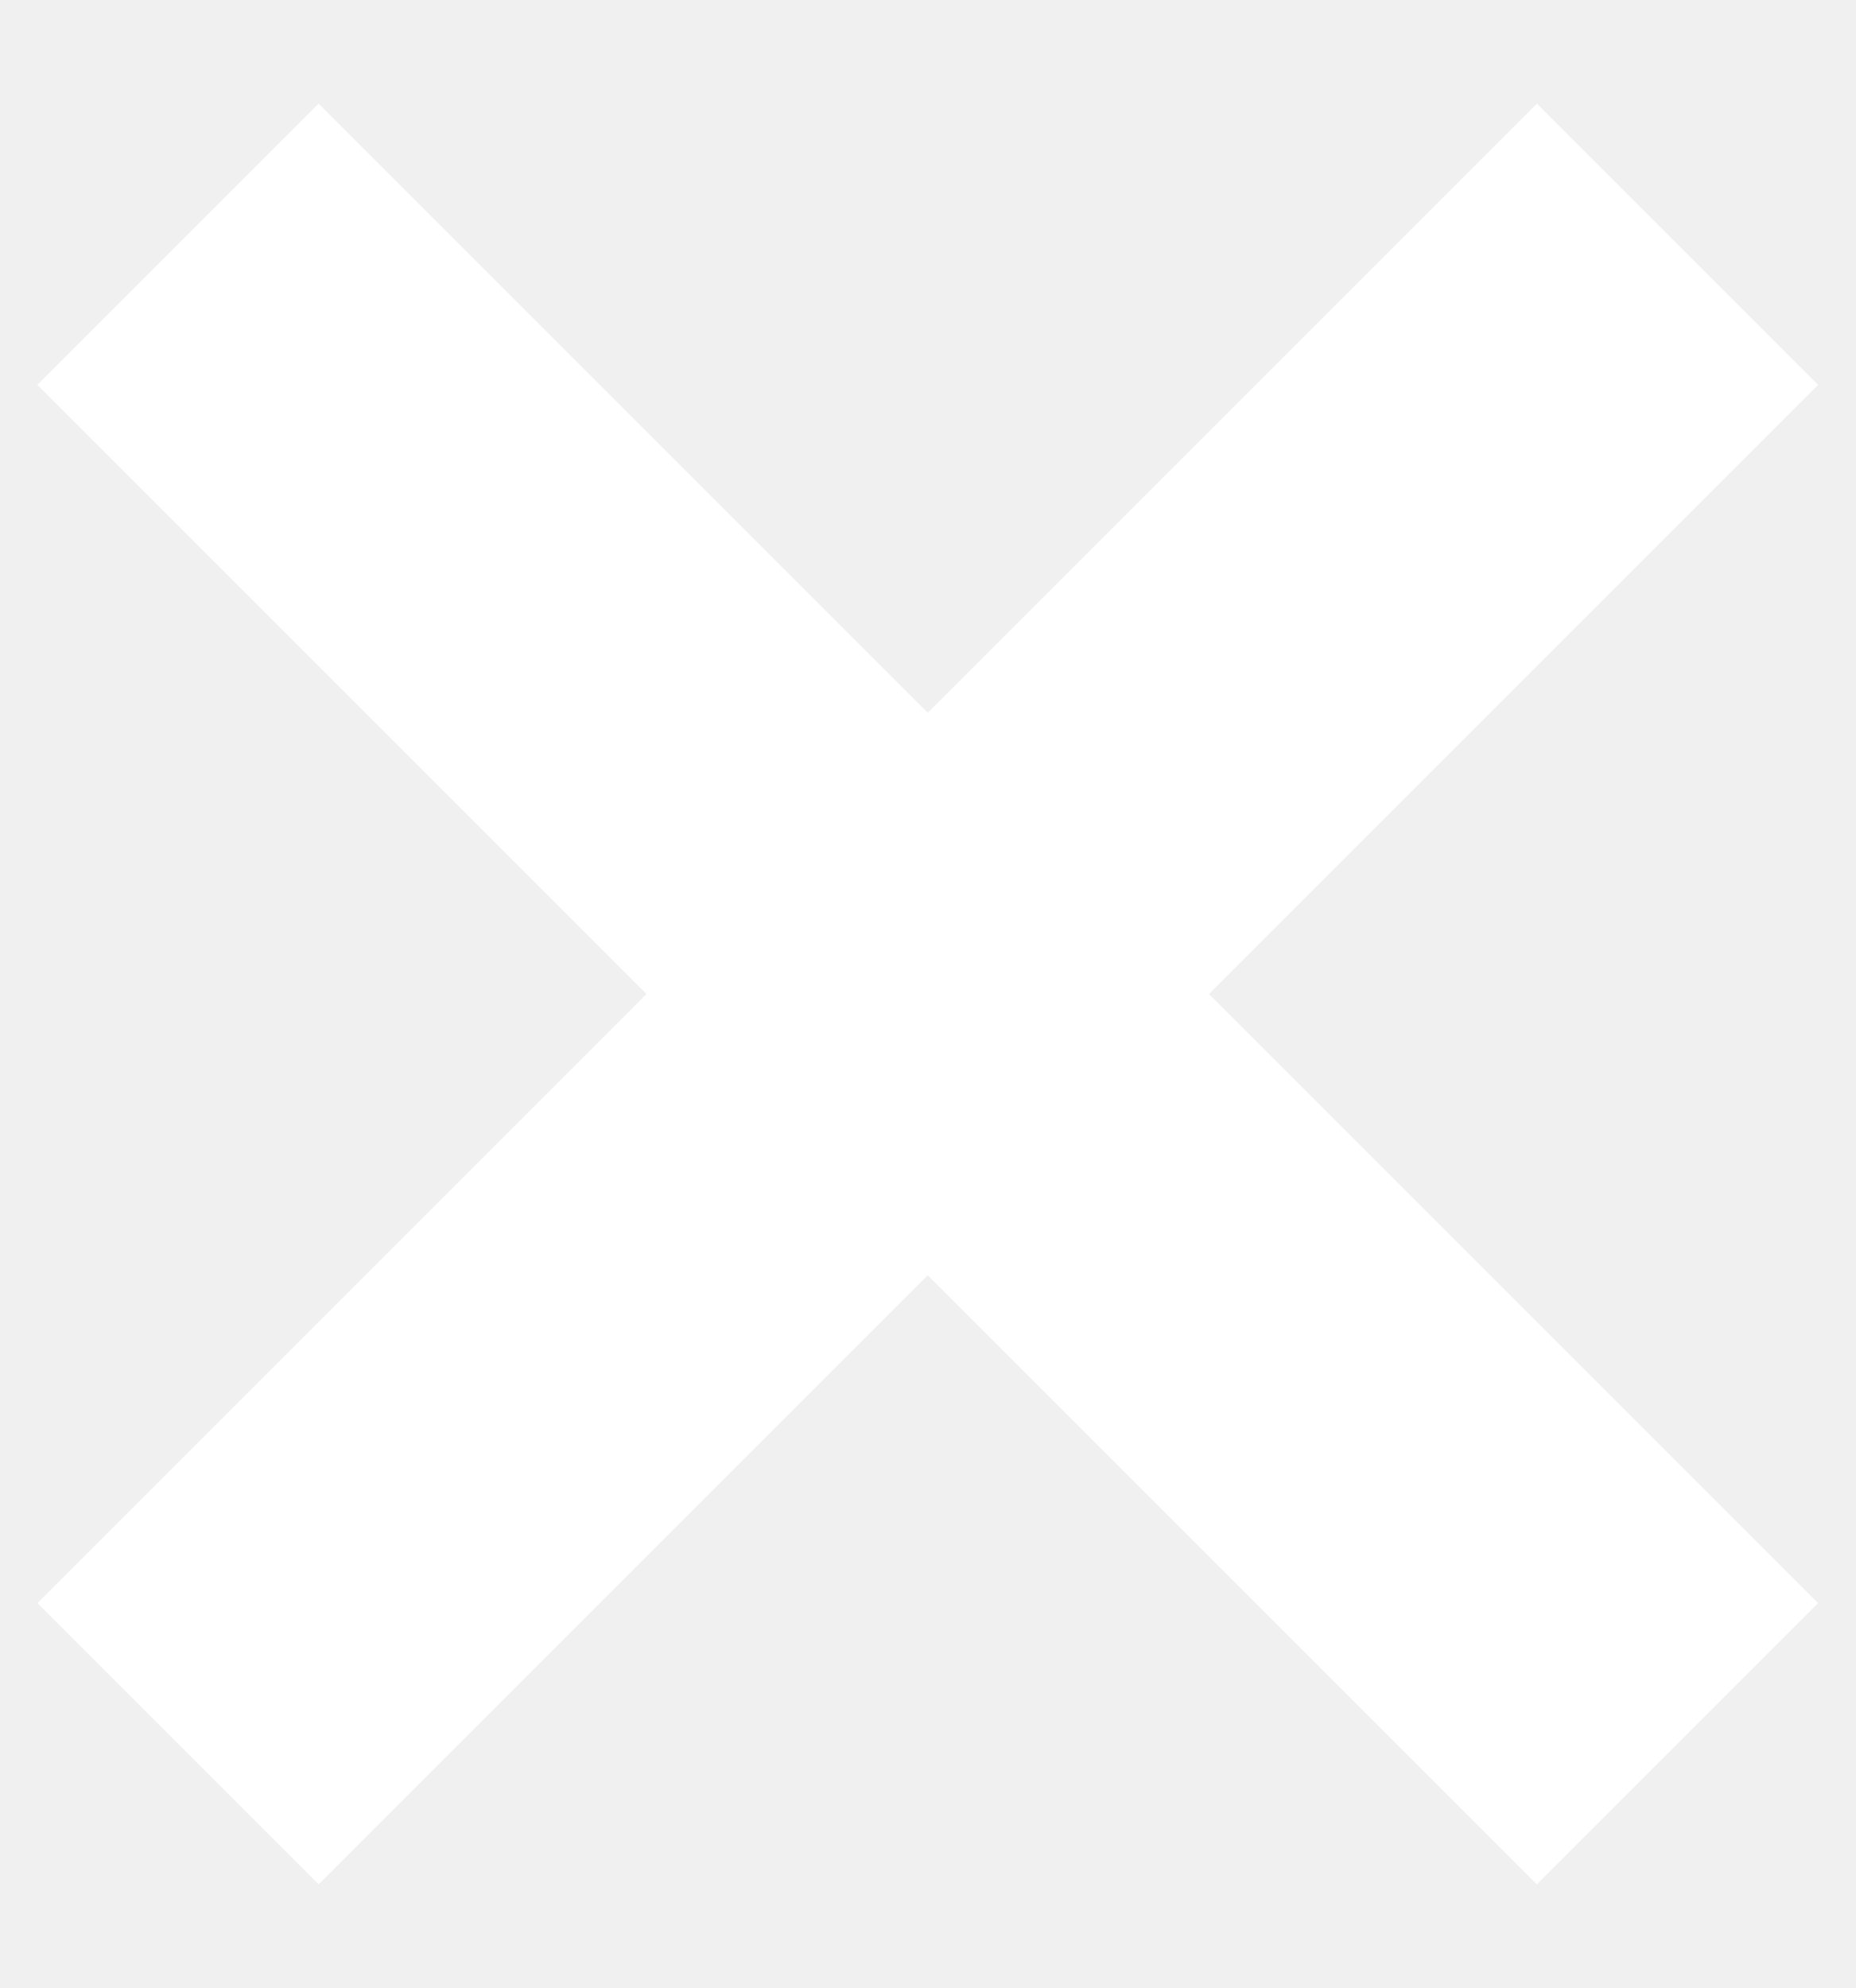
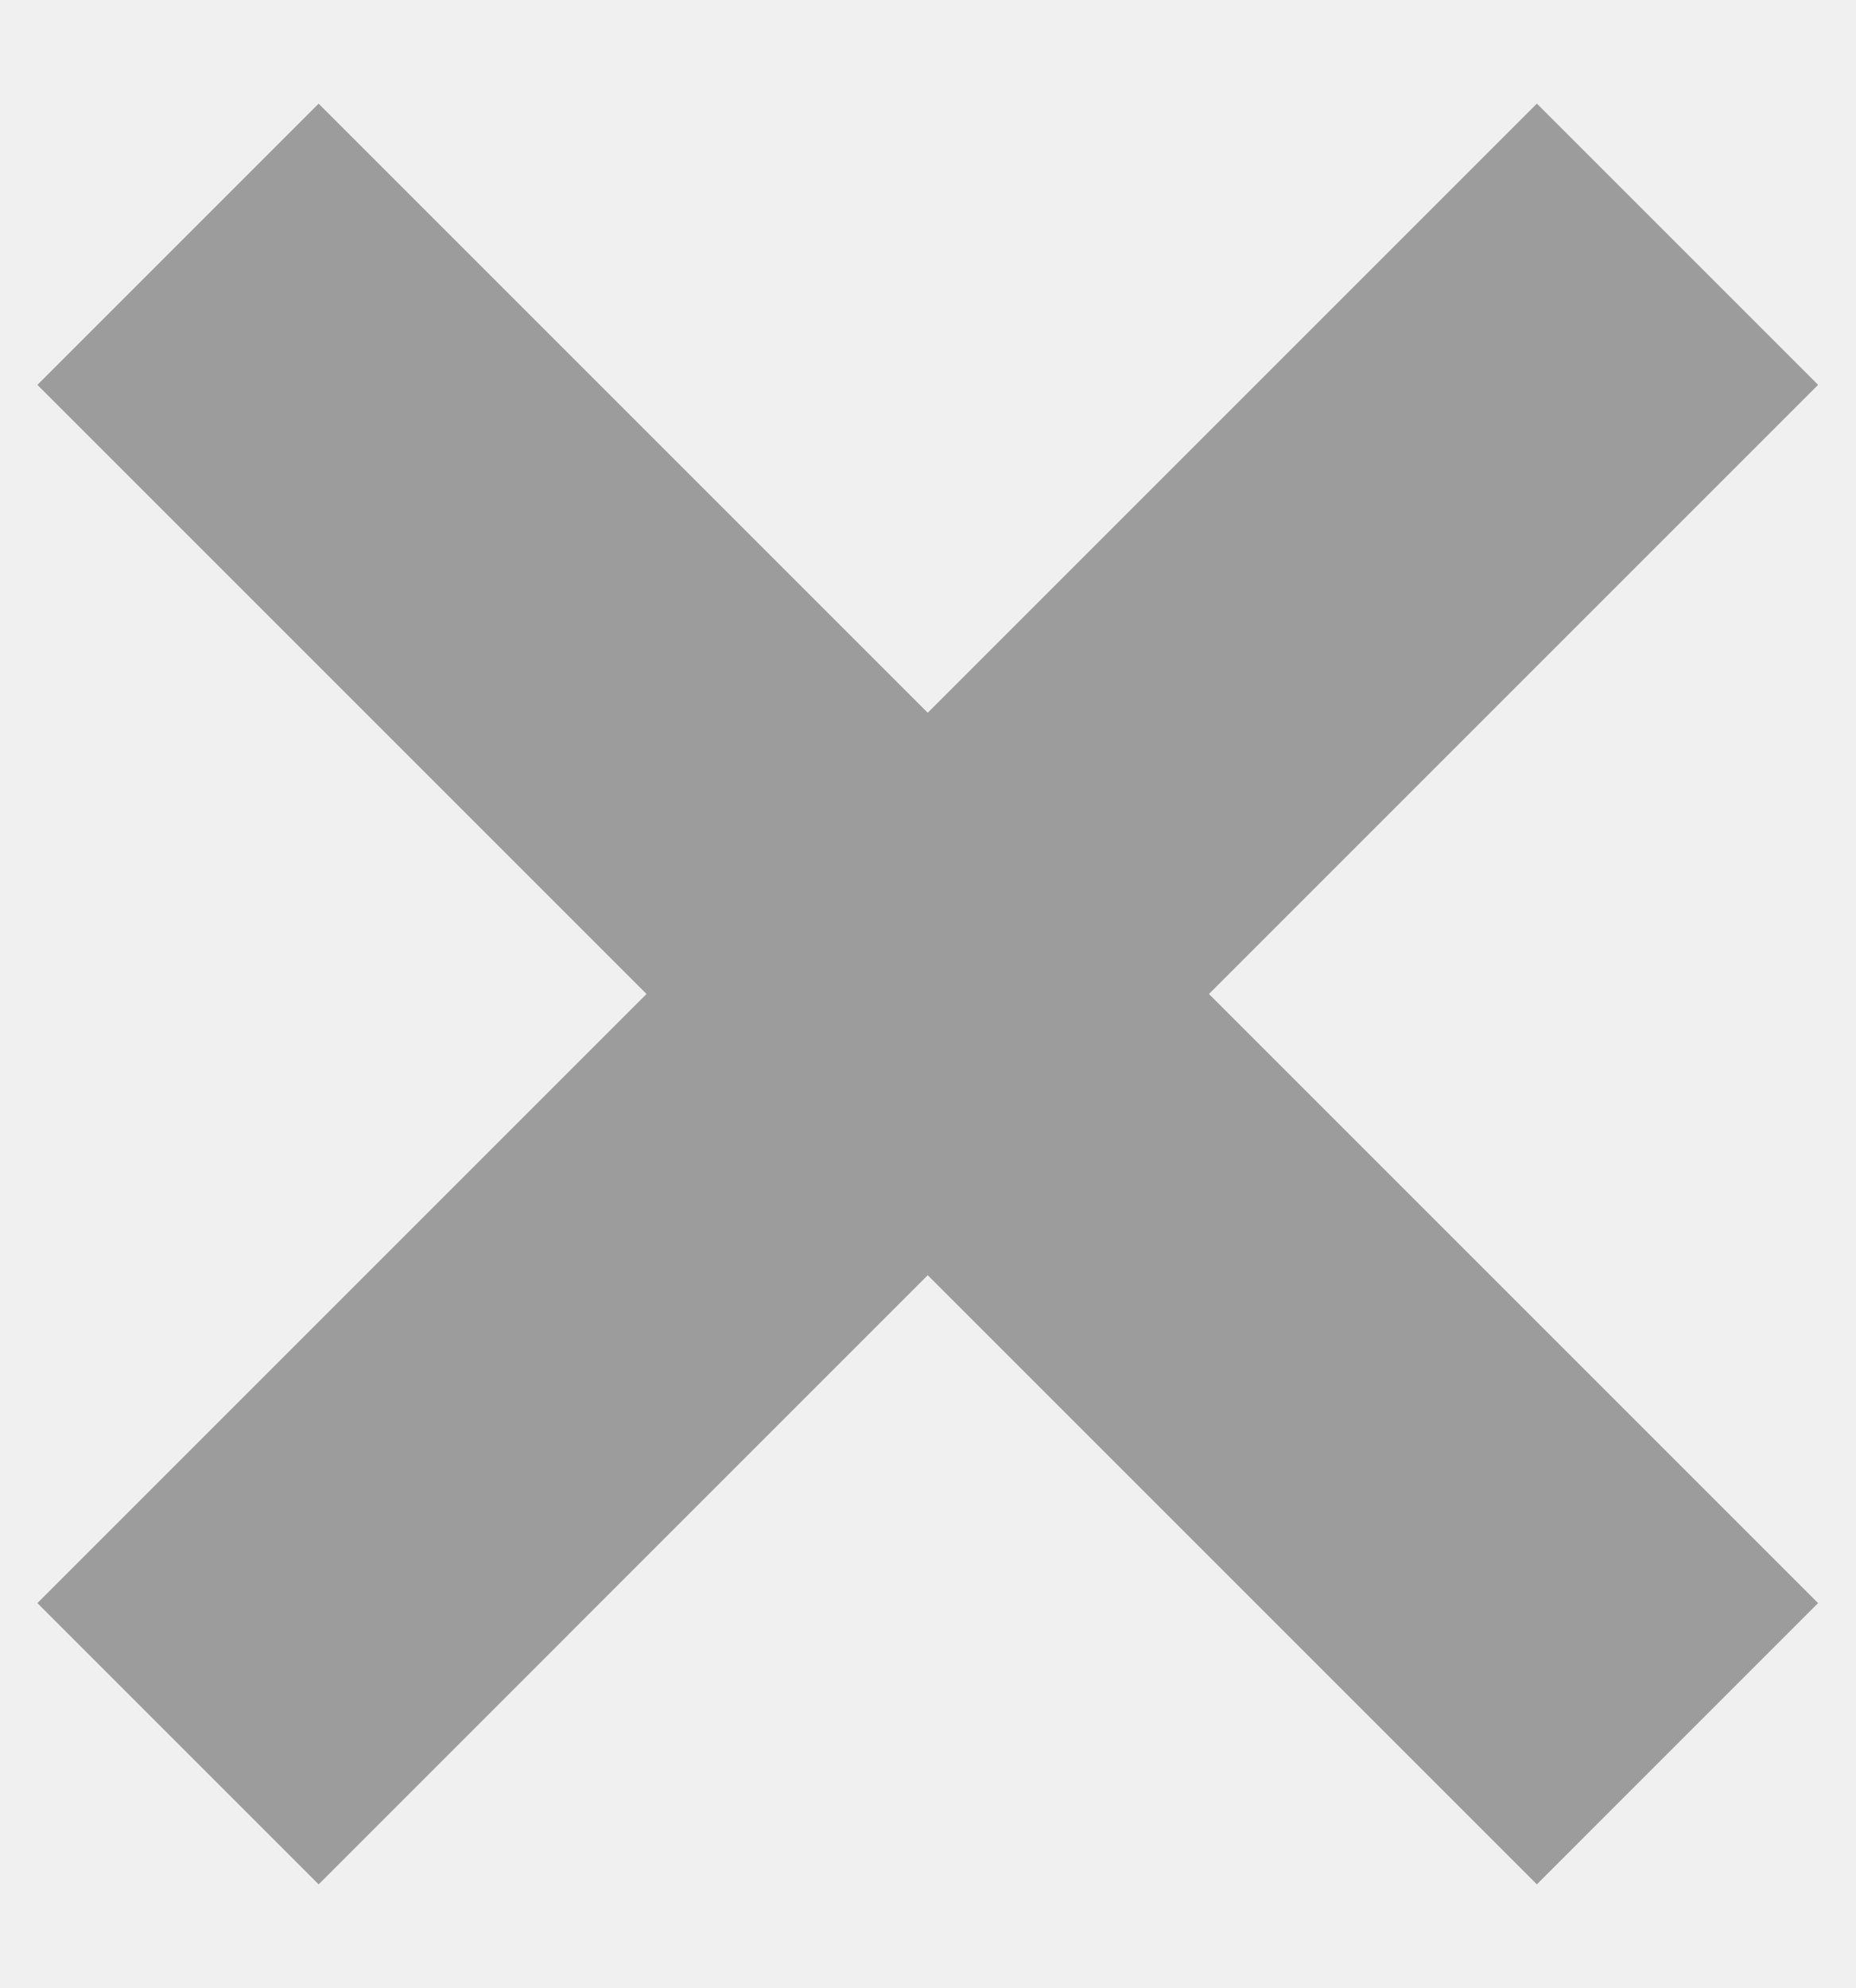
<svg xmlns="http://www.w3.org/2000/svg" width="14" height="15">
-   <g fill="#FFF" fill-rule="evenodd">
+   <g fill="#9c9c9c" fill-rule="evenodd">
    <path d="M2.404.782l11.314 11.314-2.122 2.122L.282 2.904z" />
    <path d="M.282 12.096L11.596.782l2.122 2.122L2.404 14.218z" />
  </g>
</svg>
